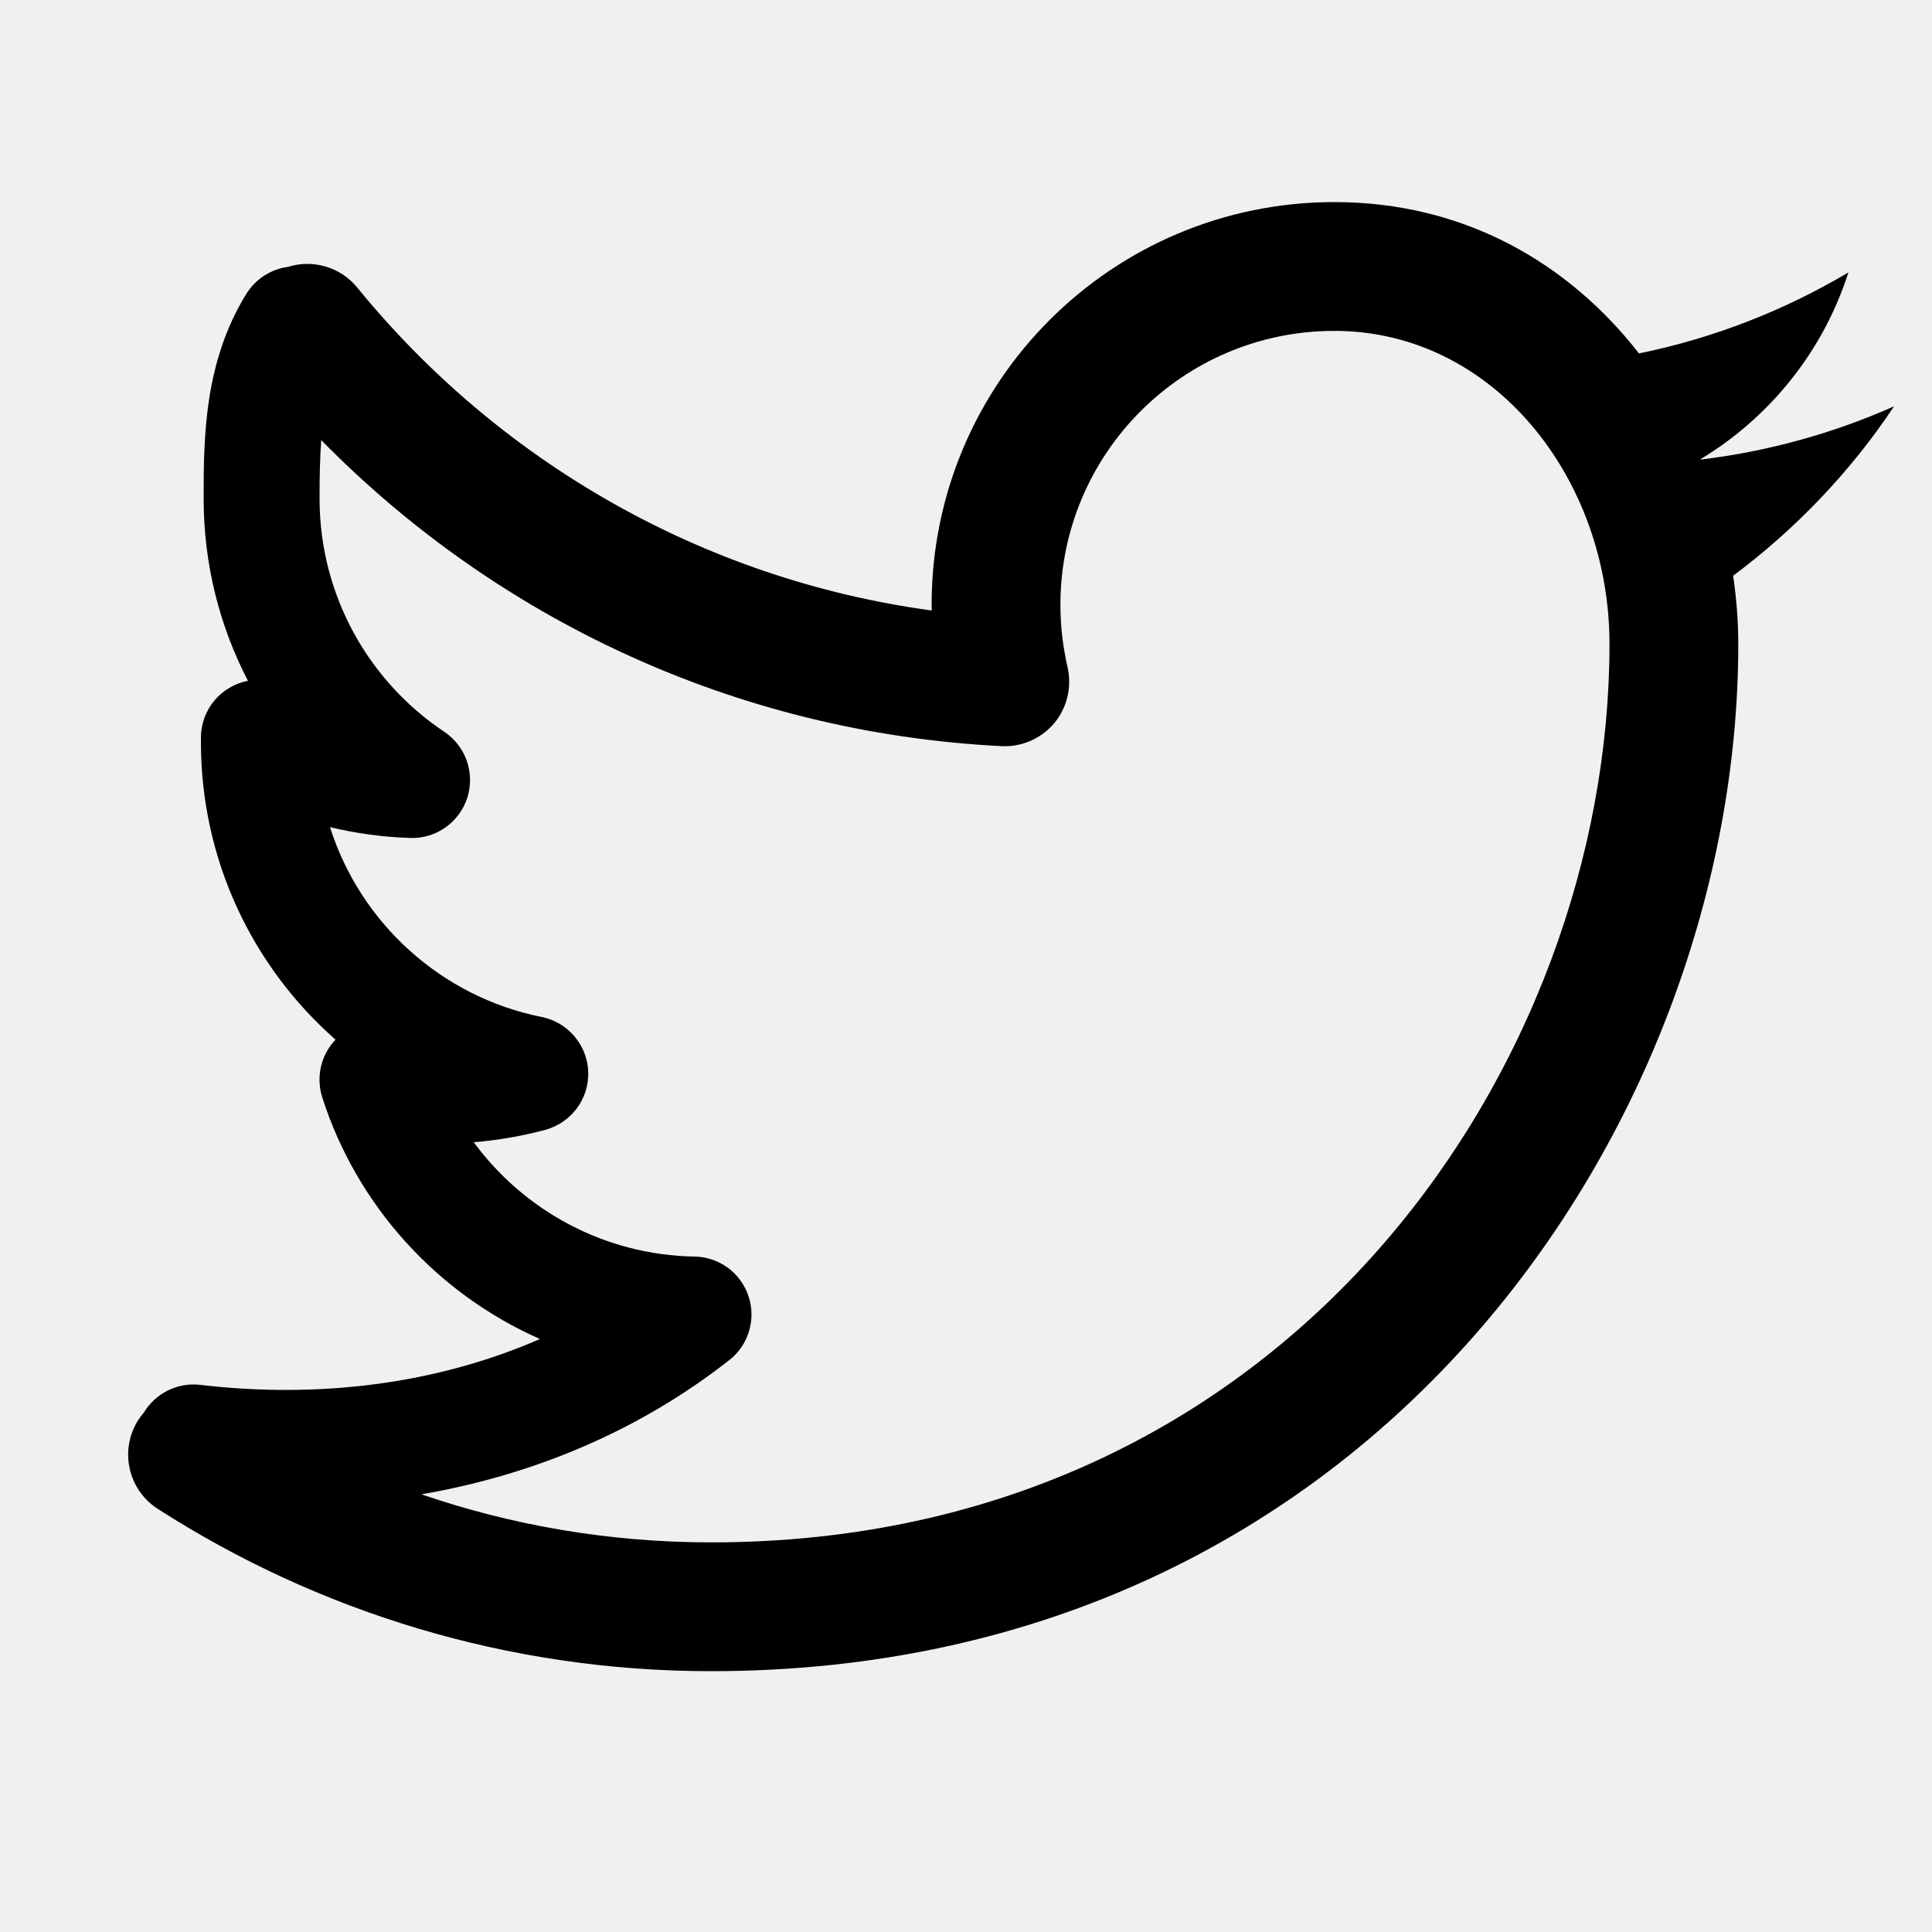
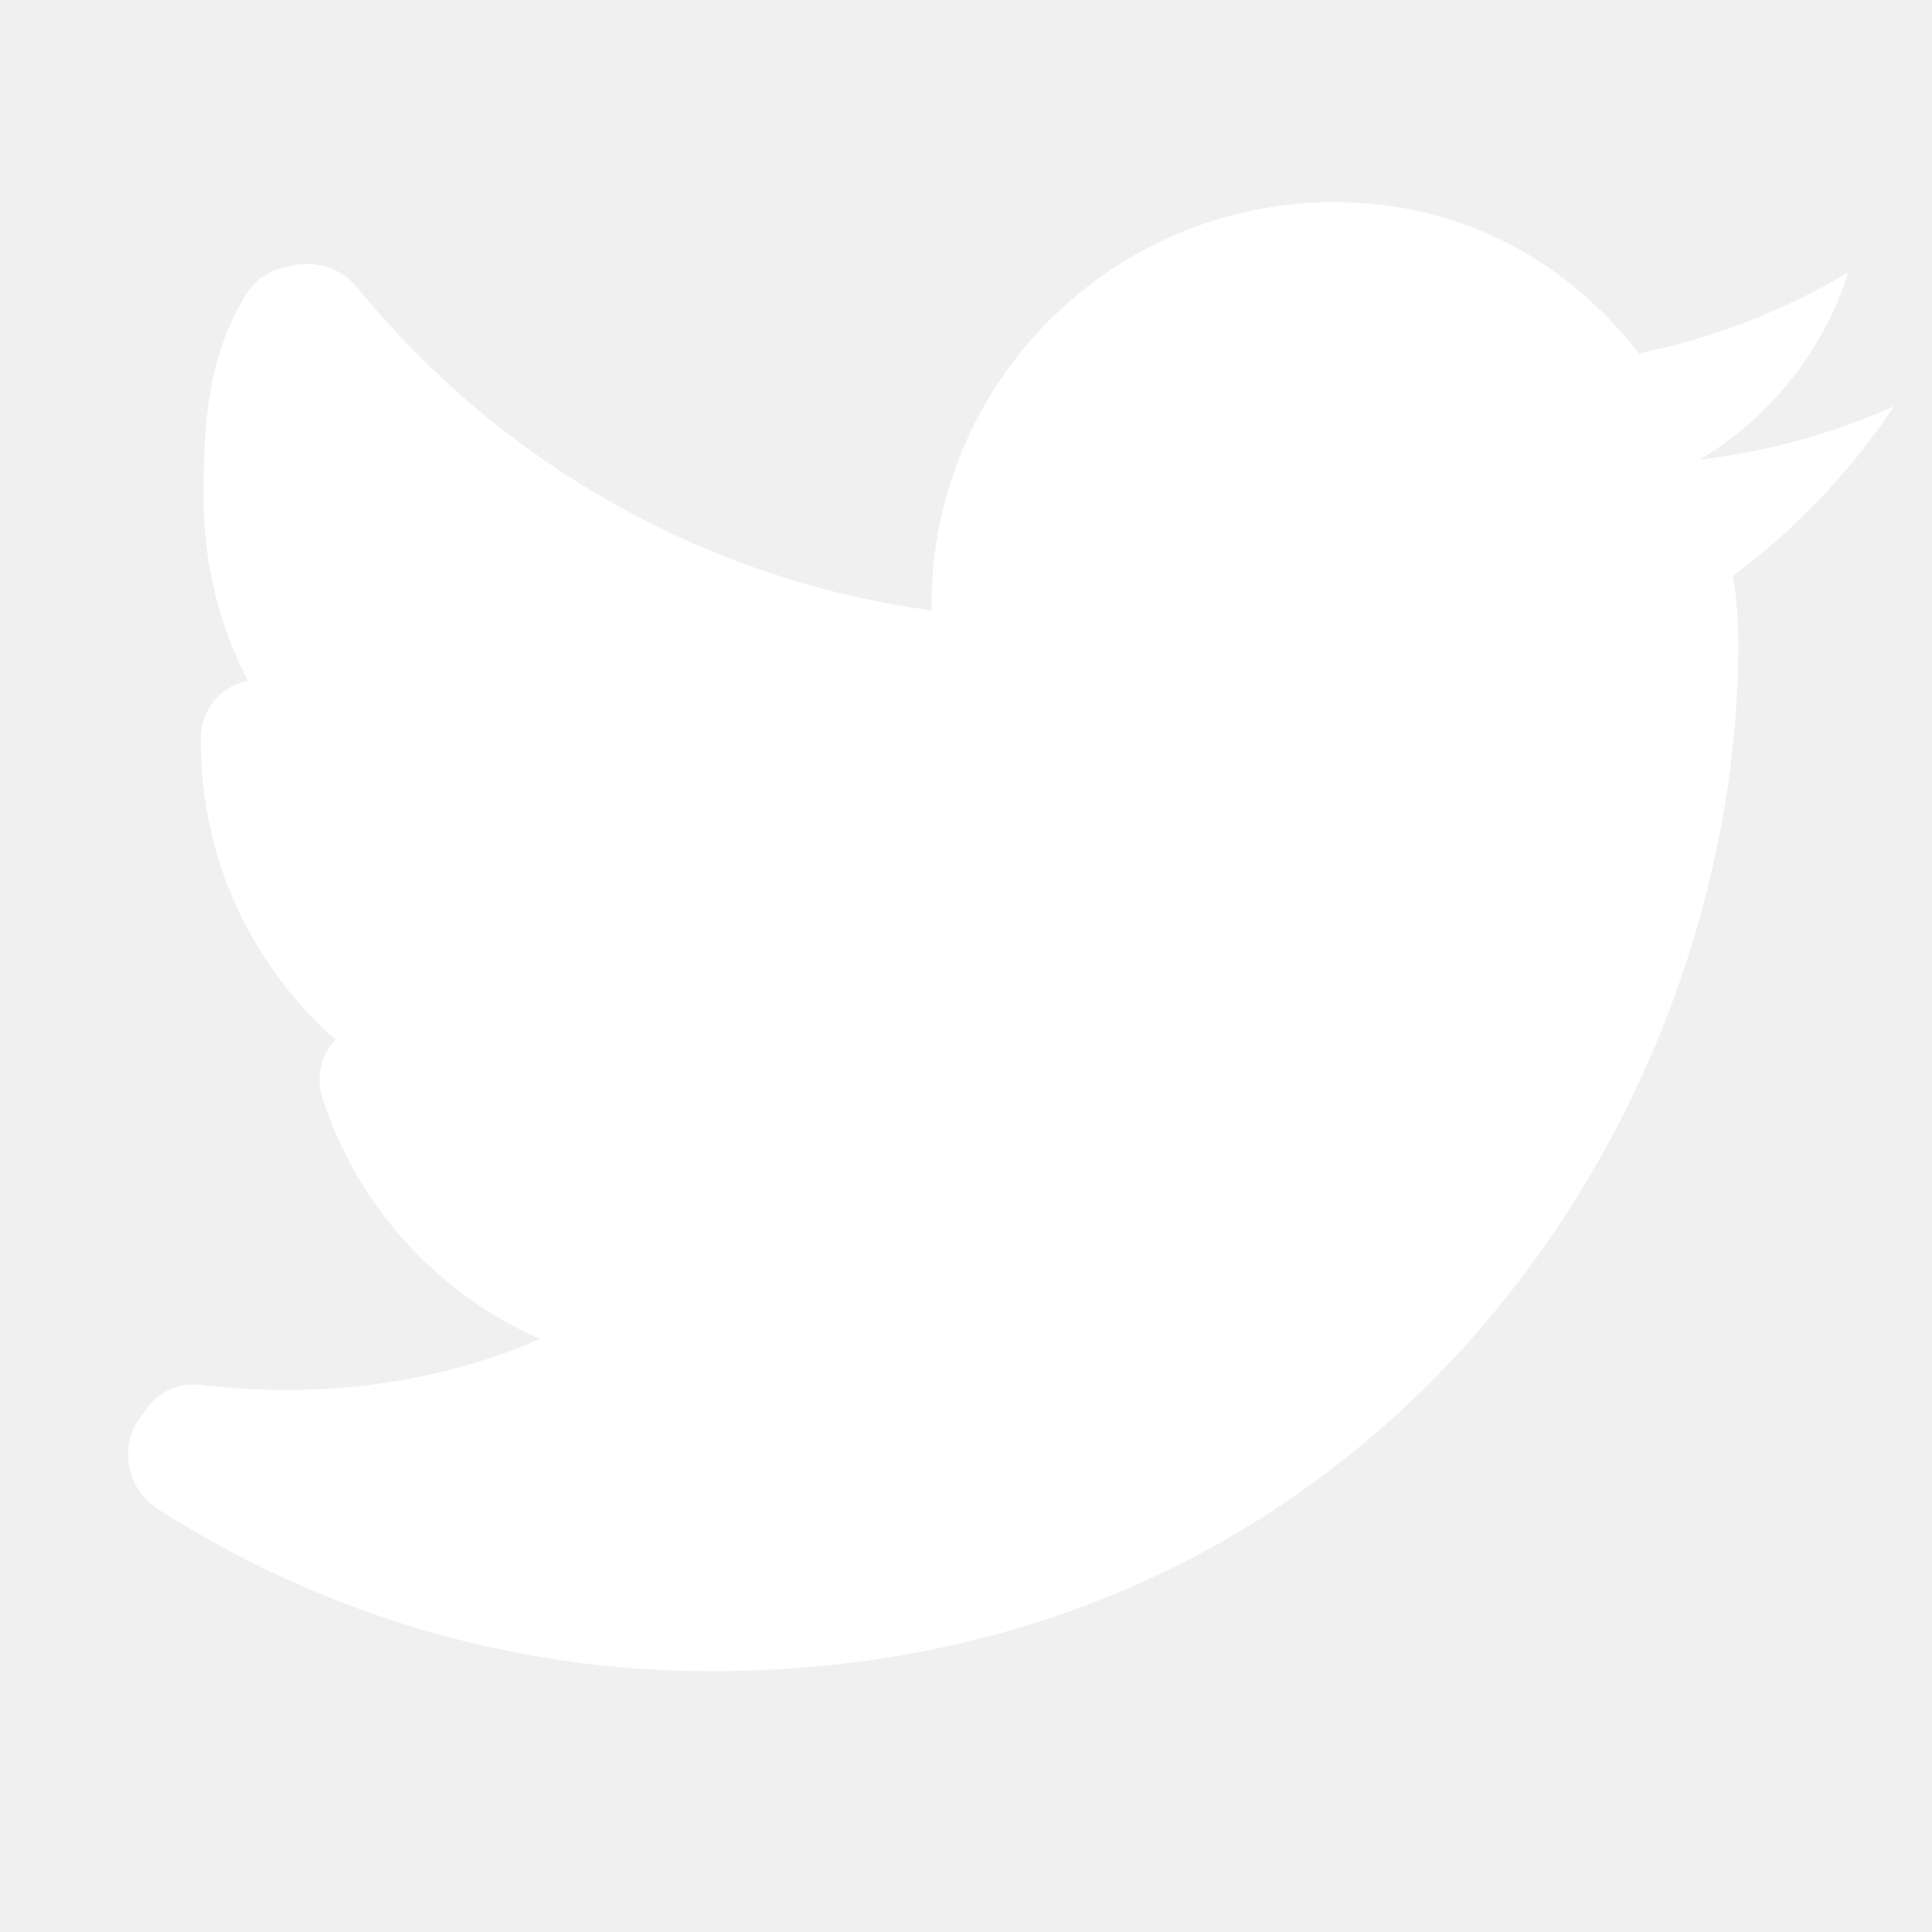
- <svg xmlns="http://www.w3.org/2000/svg" width="15" height="15" viewBox="0 0 15 15" fill="none">
-   <path fill-rule="evenodd" clip-rule="evenodd" d="M7.233 4.696C7.233 2.969 8.633 1.569 10.36 1.569C11.374 1.569 12.183 2.048 12.725 2.744C13.308 2.625 13.856 2.409 14.351 2.115C14.156 2.726 13.742 3.24 13.203 3.565C13.204 3.566 13.204 3.567 13.205 3.568C13.733 3.504 14.236 3.363 14.705 3.155L14.704 3.157C14.367 3.662 13.943 4.107 13.456 4.47C13.482 4.647 13.496 4.824 13.496 5.001C13.496 8.687 10.687 12.975 5.521 12.975C3.939 12.975 2.465 12.511 1.225 11.715C0.993 11.566 0.925 11.257 1.074 11.024C1.087 11.004 1.102 10.985 1.117 10.967C1.206 10.82 1.374 10.731 1.555 10.752C2.471 10.86 3.386 10.748 4.192 10.396C3.392 10.043 2.771 9.36 2.502 8.52C2.454 8.369 2.488 8.203 2.594 8.084C2.597 8.08 2.601 8.076 2.605 8.072C1.964 7.508 1.56 6.682 1.56 5.761V5.728C1.56 5.568 1.644 5.421 1.782 5.34C1.827 5.313 1.875 5.295 1.925 5.286C1.705 4.862 1.581 4.38 1.581 3.87C1.581 3.402 1.584 2.812 1.913 2.281C1.987 2.162 2.108 2.089 2.236 2.072C2.426 2.012 2.641 2.07 2.774 2.233C3.865 3.571 5.441 4.496 7.234 4.74L7.233 4.696ZM5.521 11.975C4.734 11.975 3.978 11.844 3.272 11.602C4.13 11.454 4.953 11.116 5.662 10.56C5.812 10.443 5.872 10.243 5.811 10.063C5.751 9.882 5.583 9.759 5.393 9.756C4.69 9.744 4.067 9.397 3.678 8.868C3.868 8.853 4.054 8.82 4.234 8.772C4.436 8.717 4.574 8.531 4.567 8.322C4.56 8.114 4.41 7.937 4.206 7.896C3.427 7.74 2.799 7.168 2.562 6.422C2.763 6.47 2.971 6.499 3.185 6.506C3.386 6.513 3.566 6.385 3.628 6.194C3.689 6.003 3.617 5.794 3.45 5.682C2.865 5.292 2.481 4.625 2.481 3.87C2.481 3.702 2.484 3.553 2.494 3.417C3.851 4.799 5.709 5.689 7.776 5.793C7.932 5.801 8.083 5.735 8.184 5.616C8.285 5.496 8.323 5.335 8.289 5.183C8.253 5.025 8.233 4.863 8.233 4.696C8.233 3.521 9.186 2.569 10.36 2.569C11.594 2.569 12.496 3.712 12.496 5.001C12.496 8.257 10.02 11.975 5.521 11.975Z" fill="currentColor" />
+ <svg xmlns="http://www.w3.org/2000/svg" width="15" height="15" viewBox="0 0 15 15" fill="white">
+   <path fill-rule="" clip-rule="evenodd" d="M7.233 4.696C7.233 2.969 8.633 1.569 10.36 1.569C11.374 1.569 12.183 2.048 12.725 2.744C13.308 2.625 13.856 2.409 14.351 2.115C14.156 2.726 13.742 3.24 13.203 3.565C13.204 3.566 13.204 3.567 13.205 3.568C13.733 3.504 14.236 3.363 14.705 3.155L14.704 3.157C14.367 3.662 13.943 4.107 13.456 4.47C13.482 4.647 13.496 4.824 13.496 5.001C13.496 8.687 10.687 12.975 5.521 12.975C3.939 12.975 2.465 12.511 1.225 11.715C0.993 11.566 0.925 11.257 1.074 11.024C1.087 11.004 1.102 10.985 1.117 10.967C1.206 10.82 1.374 10.731 1.555 10.752C2.471 10.86 3.386 10.748 4.192 10.396C3.392 10.043 2.771 9.36 2.502 8.52C2.454 8.369 2.488 8.203 2.594 8.084C2.597 8.08 2.601 8.076 2.605 8.072C1.964 7.508 1.56 6.682 1.56 5.761V5.728C1.56 5.568 1.644 5.421 1.782 5.34C1.827 5.313 1.875 5.295 1.925 5.286C1.705 4.862 1.581 4.38 1.581 3.87C1.581 3.402 1.584 2.812 1.913 2.281C1.987 2.162 2.108 2.089 2.236 2.072C2.426 2.012 2.641 2.07 2.774 2.233C3.865 3.571 5.441 4.496 7.234 4.74L7.233 4.696ZM5.521 11.975C4.734 11.975 3.978 11.844 3.272 11.602C4.13 11.454 4.953 11.116 5.662 10.56C5.812 10.443 5.872 10.243 5.811 10.063C5.751 9.882 5.583 9.759 5.393 9.756C4.69 9.744 4.067 9.397 3.678 8.868C3.868 8.853 4.054 8.82 4.234 8.772C4.436 8.717 4.574 8.531 4.567 8.322C4.56 8.114 4.41 7.937 4.206 7.896C3.427 7.74 2.799 7.168 2.562 6.422C2.763 6.47 2.971 6.499 3.185 6.506C3.386 6.513 3.566 6.385 3.628 6.194C3.689 6.003 3.617 5.794 3.45 5.682C2.865 5.292 2.481 4.625 2.481 3.87C2.481 3.702 2.484 3.553 2.494 3.417C3.851 4.799 5.709 5.689 7.776 5.793C7.932 5.801 8.083 5.735 8.184 5.616C8.285 5.496 8.323 5.335 8.289 5.183C8.253 5.025 8.233 4.863 8.233 4.696C8.233 3.521 9.186 2.569 10.36 2.569C11.594 2.569 12.496 3.712 12.496 5.001C12.496 8.257 10.02 11.975 5.521 11.975Z" fill="white" />
</svg>
